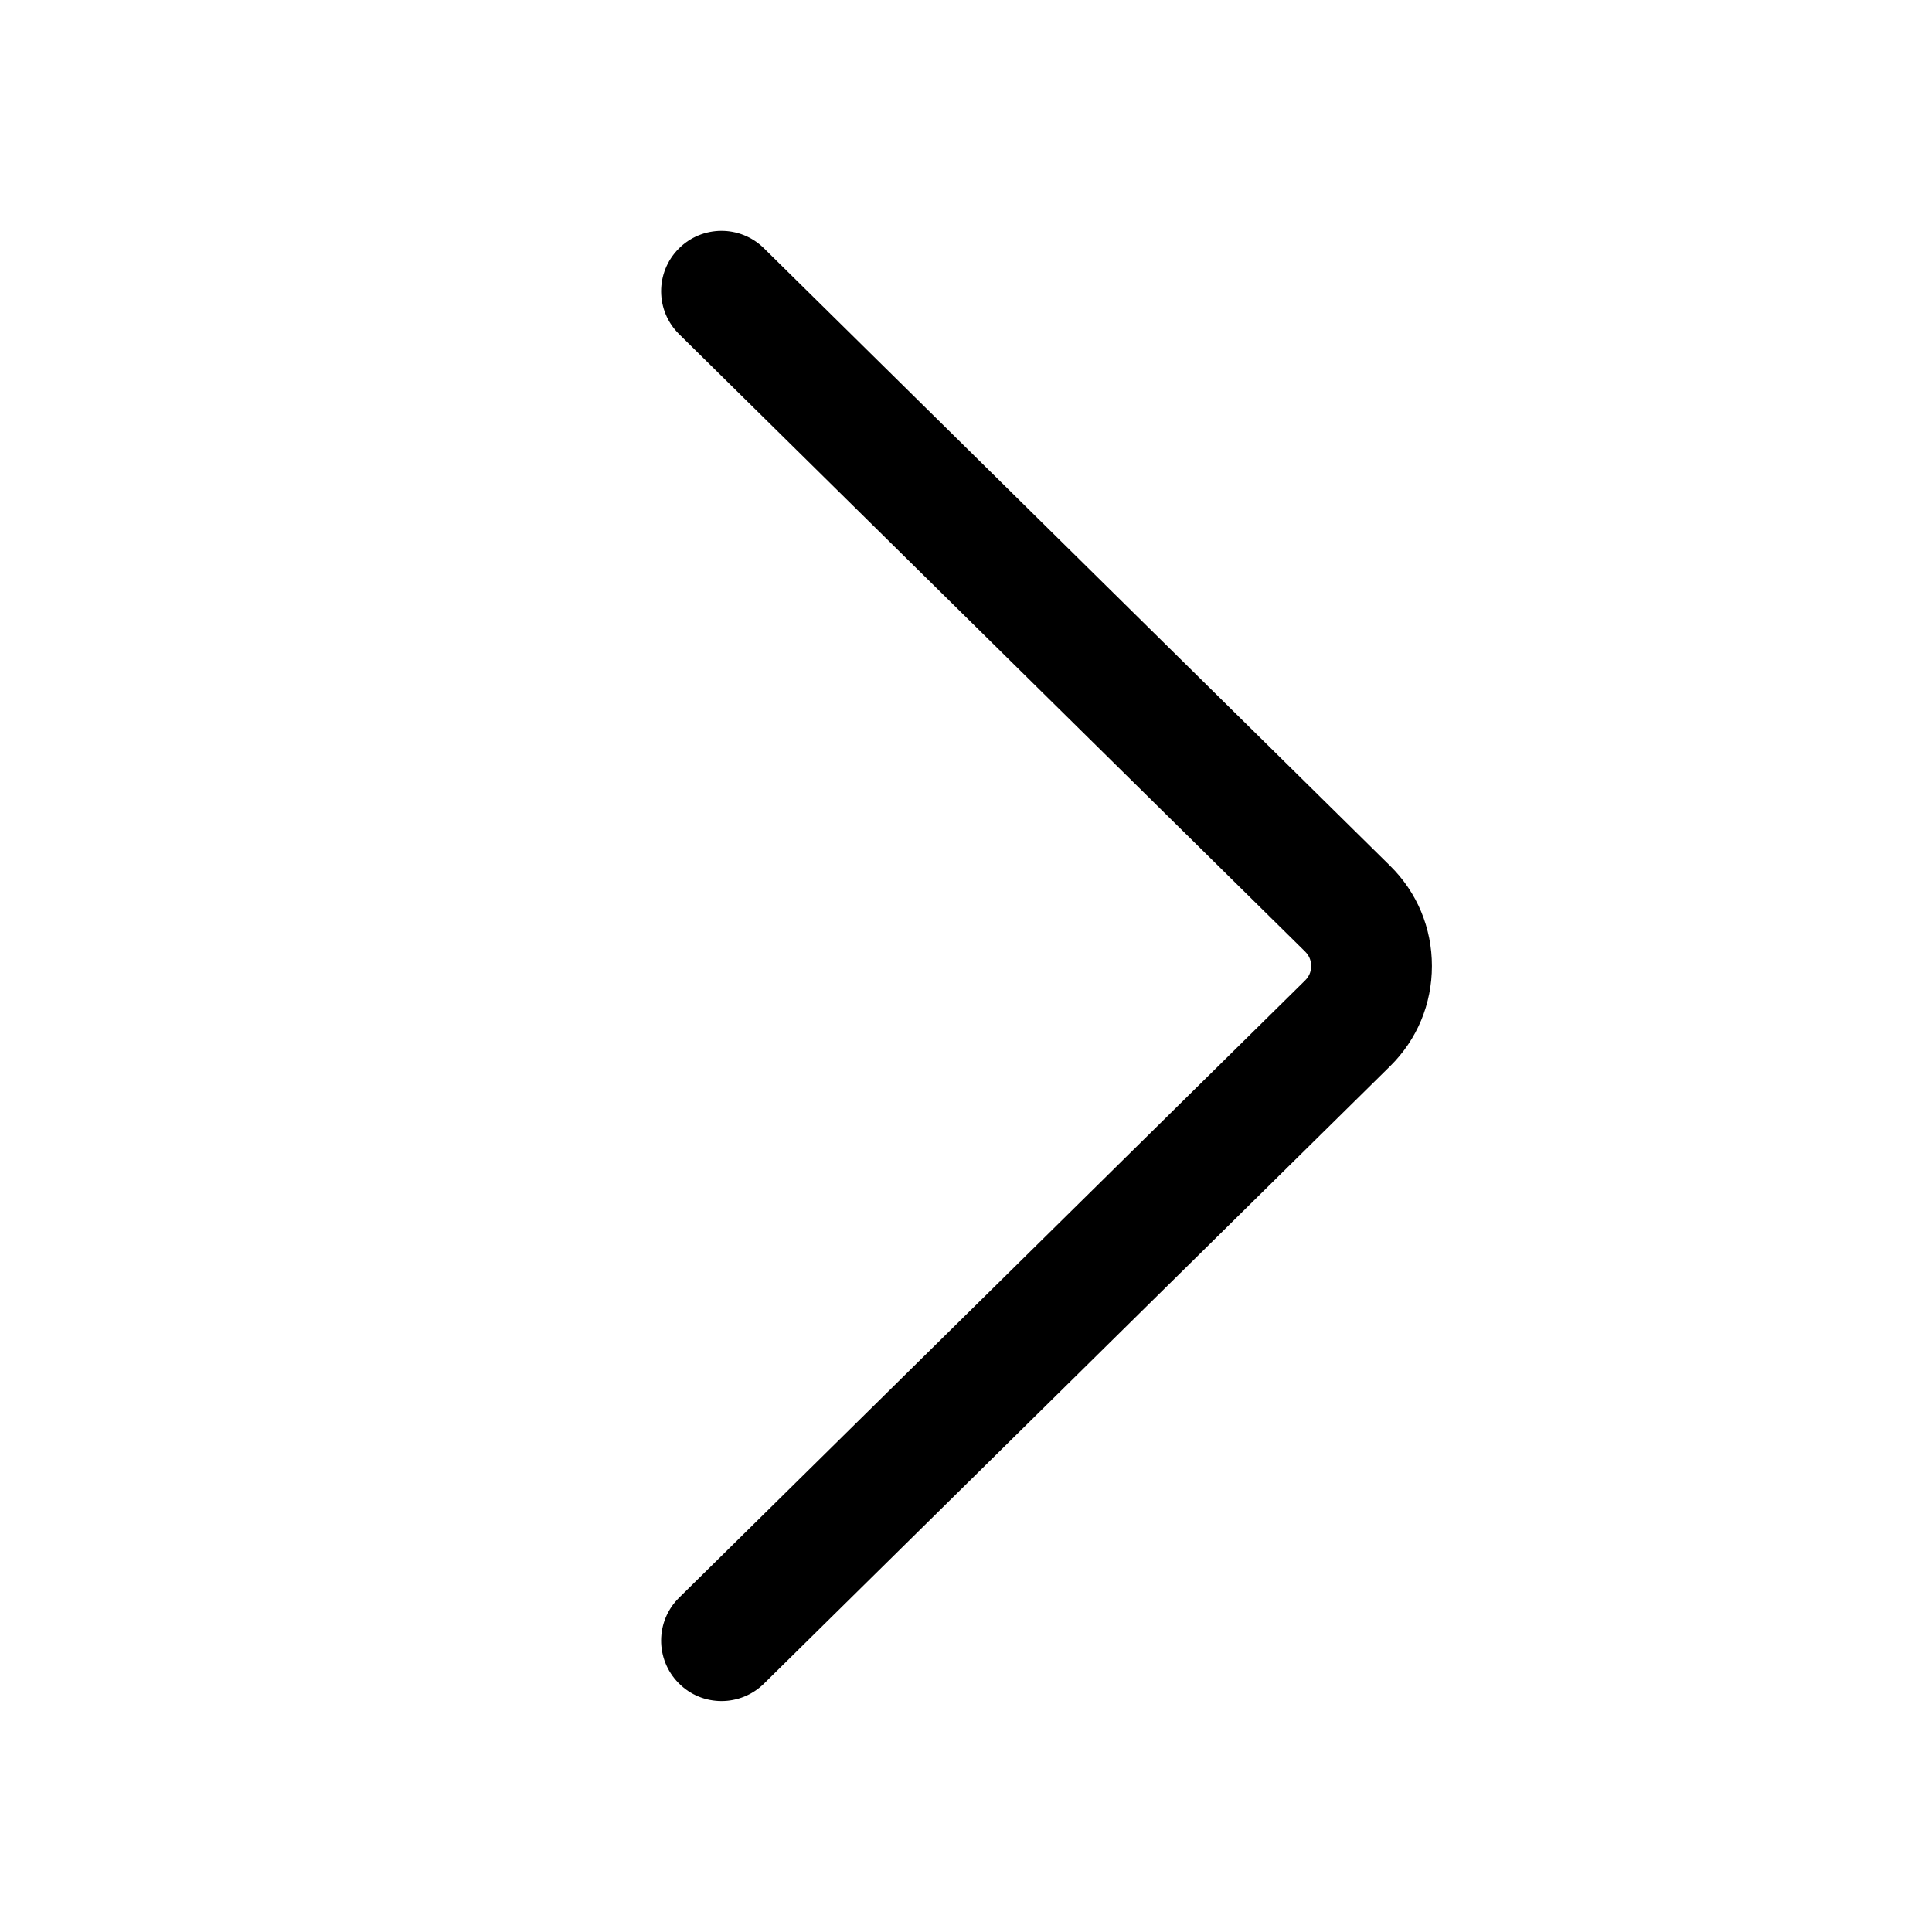
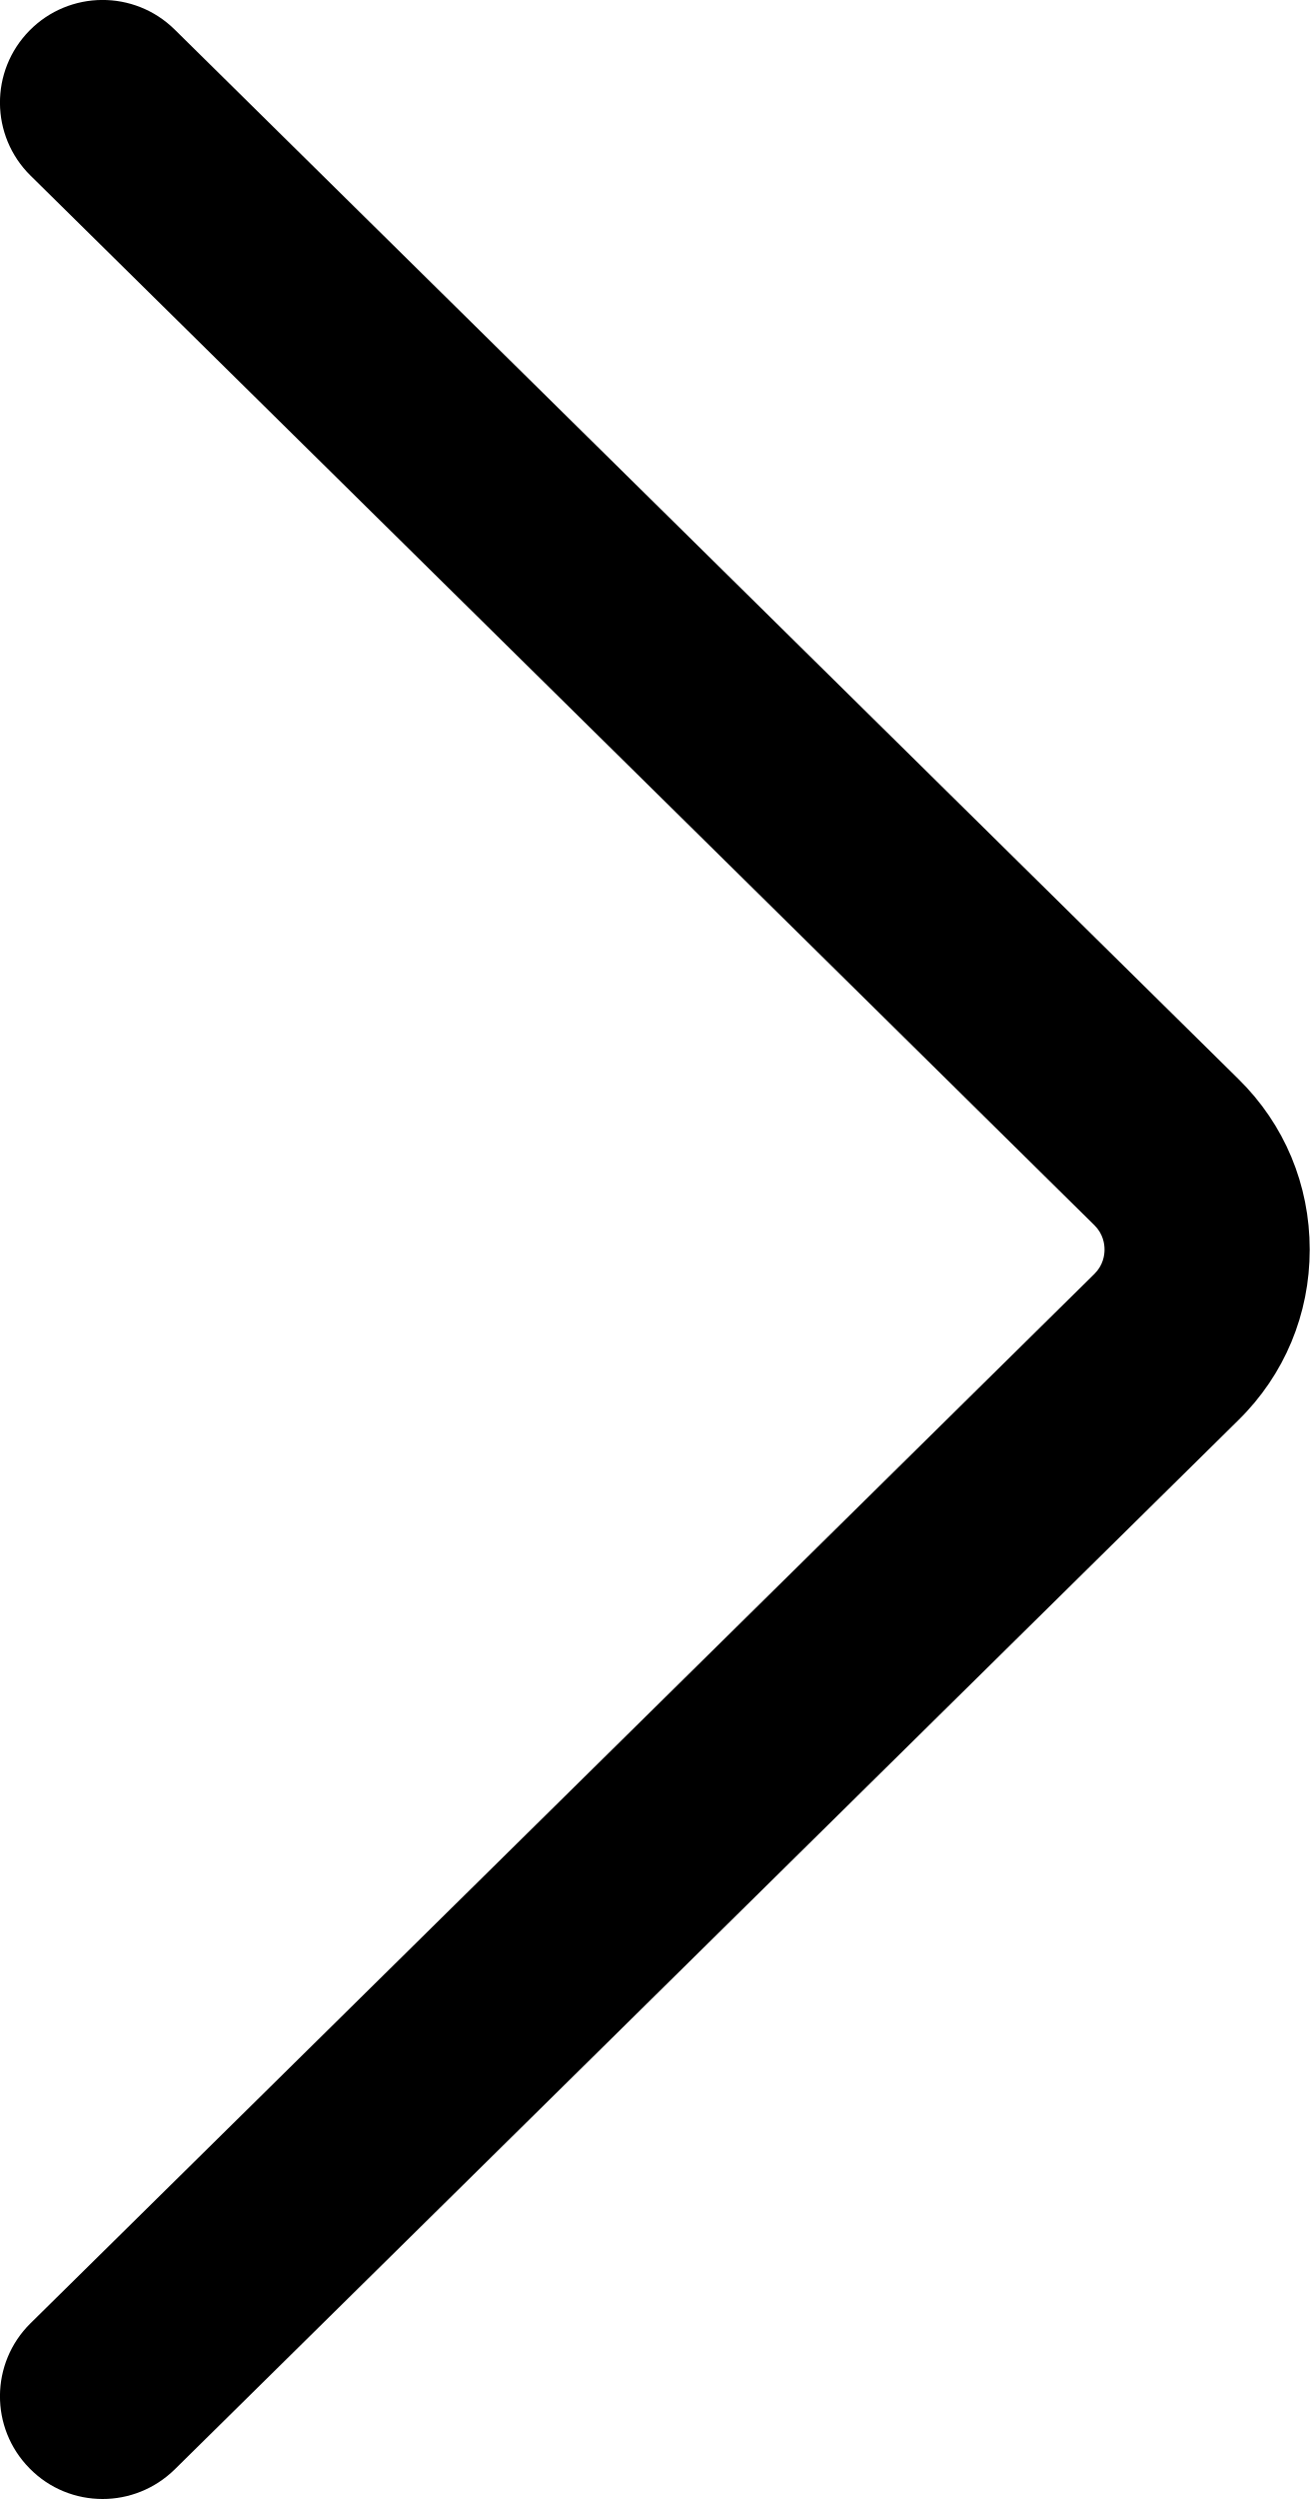
- <svg xmlns="http://www.w3.org/2000/svg" width="24" height="24" viewBox="0 0 24 24" fill="none">
-   <path d="M17.267 10.754L9.49 3.084C9.195 2.793 8.72 2.796 8.429 3.091C8.138 3.386 8.141 3.86 8.436 4.151L16.214 11.822C16.279 11.886 16.288 11.961 16.288 12C16.288 12.039 16.279 12.114 16.214 12.178L8.436 19.847C8.141 20.138 8.138 20.612 8.429 20.907C8.576 21.057 8.769 21.131 8.963 21.131C9.153 21.131 9.343 21.059 9.49 20.915L17.267 13.246C17.604 12.915 17.788 12.472 17.788 12C17.788 11.527 17.604 11.085 17.267 10.754Z" fill="black" />
+ <svg xmlns="http://www.w3.org/2000/svg" width="9.575" height="18.263" viewBox="0 0 9.575 18.263" fill="none" version="1.1" id="svg298">
+   <defs id="defs302" />
+   <path d="m 9.054,7.886 -7.777,-7.67 c -0.295,-0.291 -0.77,-0.288 -1.061,0.007 -0.291,0.295 -0.288,0.769 0.007,1.06 l 7.778,7.671 c 0.065,0.064 0.074,0.139 0.074,0.178 0,0.039 -0.009,0.114 -0.074,0.178 l -7.778,7.669 c -0.295,0.291 -0.298,0.765 -0.007,1.06 0.147,0.15 0.34,0.224 0.534,0.224 0.19,0 0.38,-0.072 0.527,-0.216 l 7.777,-7.669 c 0.337,-0.331 0.521,-0.774 0.521,-1.246 0,-0.473 -0.184,-0.915 -0.521,-1.246 z" fill="#000000" id="path296" />
</svg>
